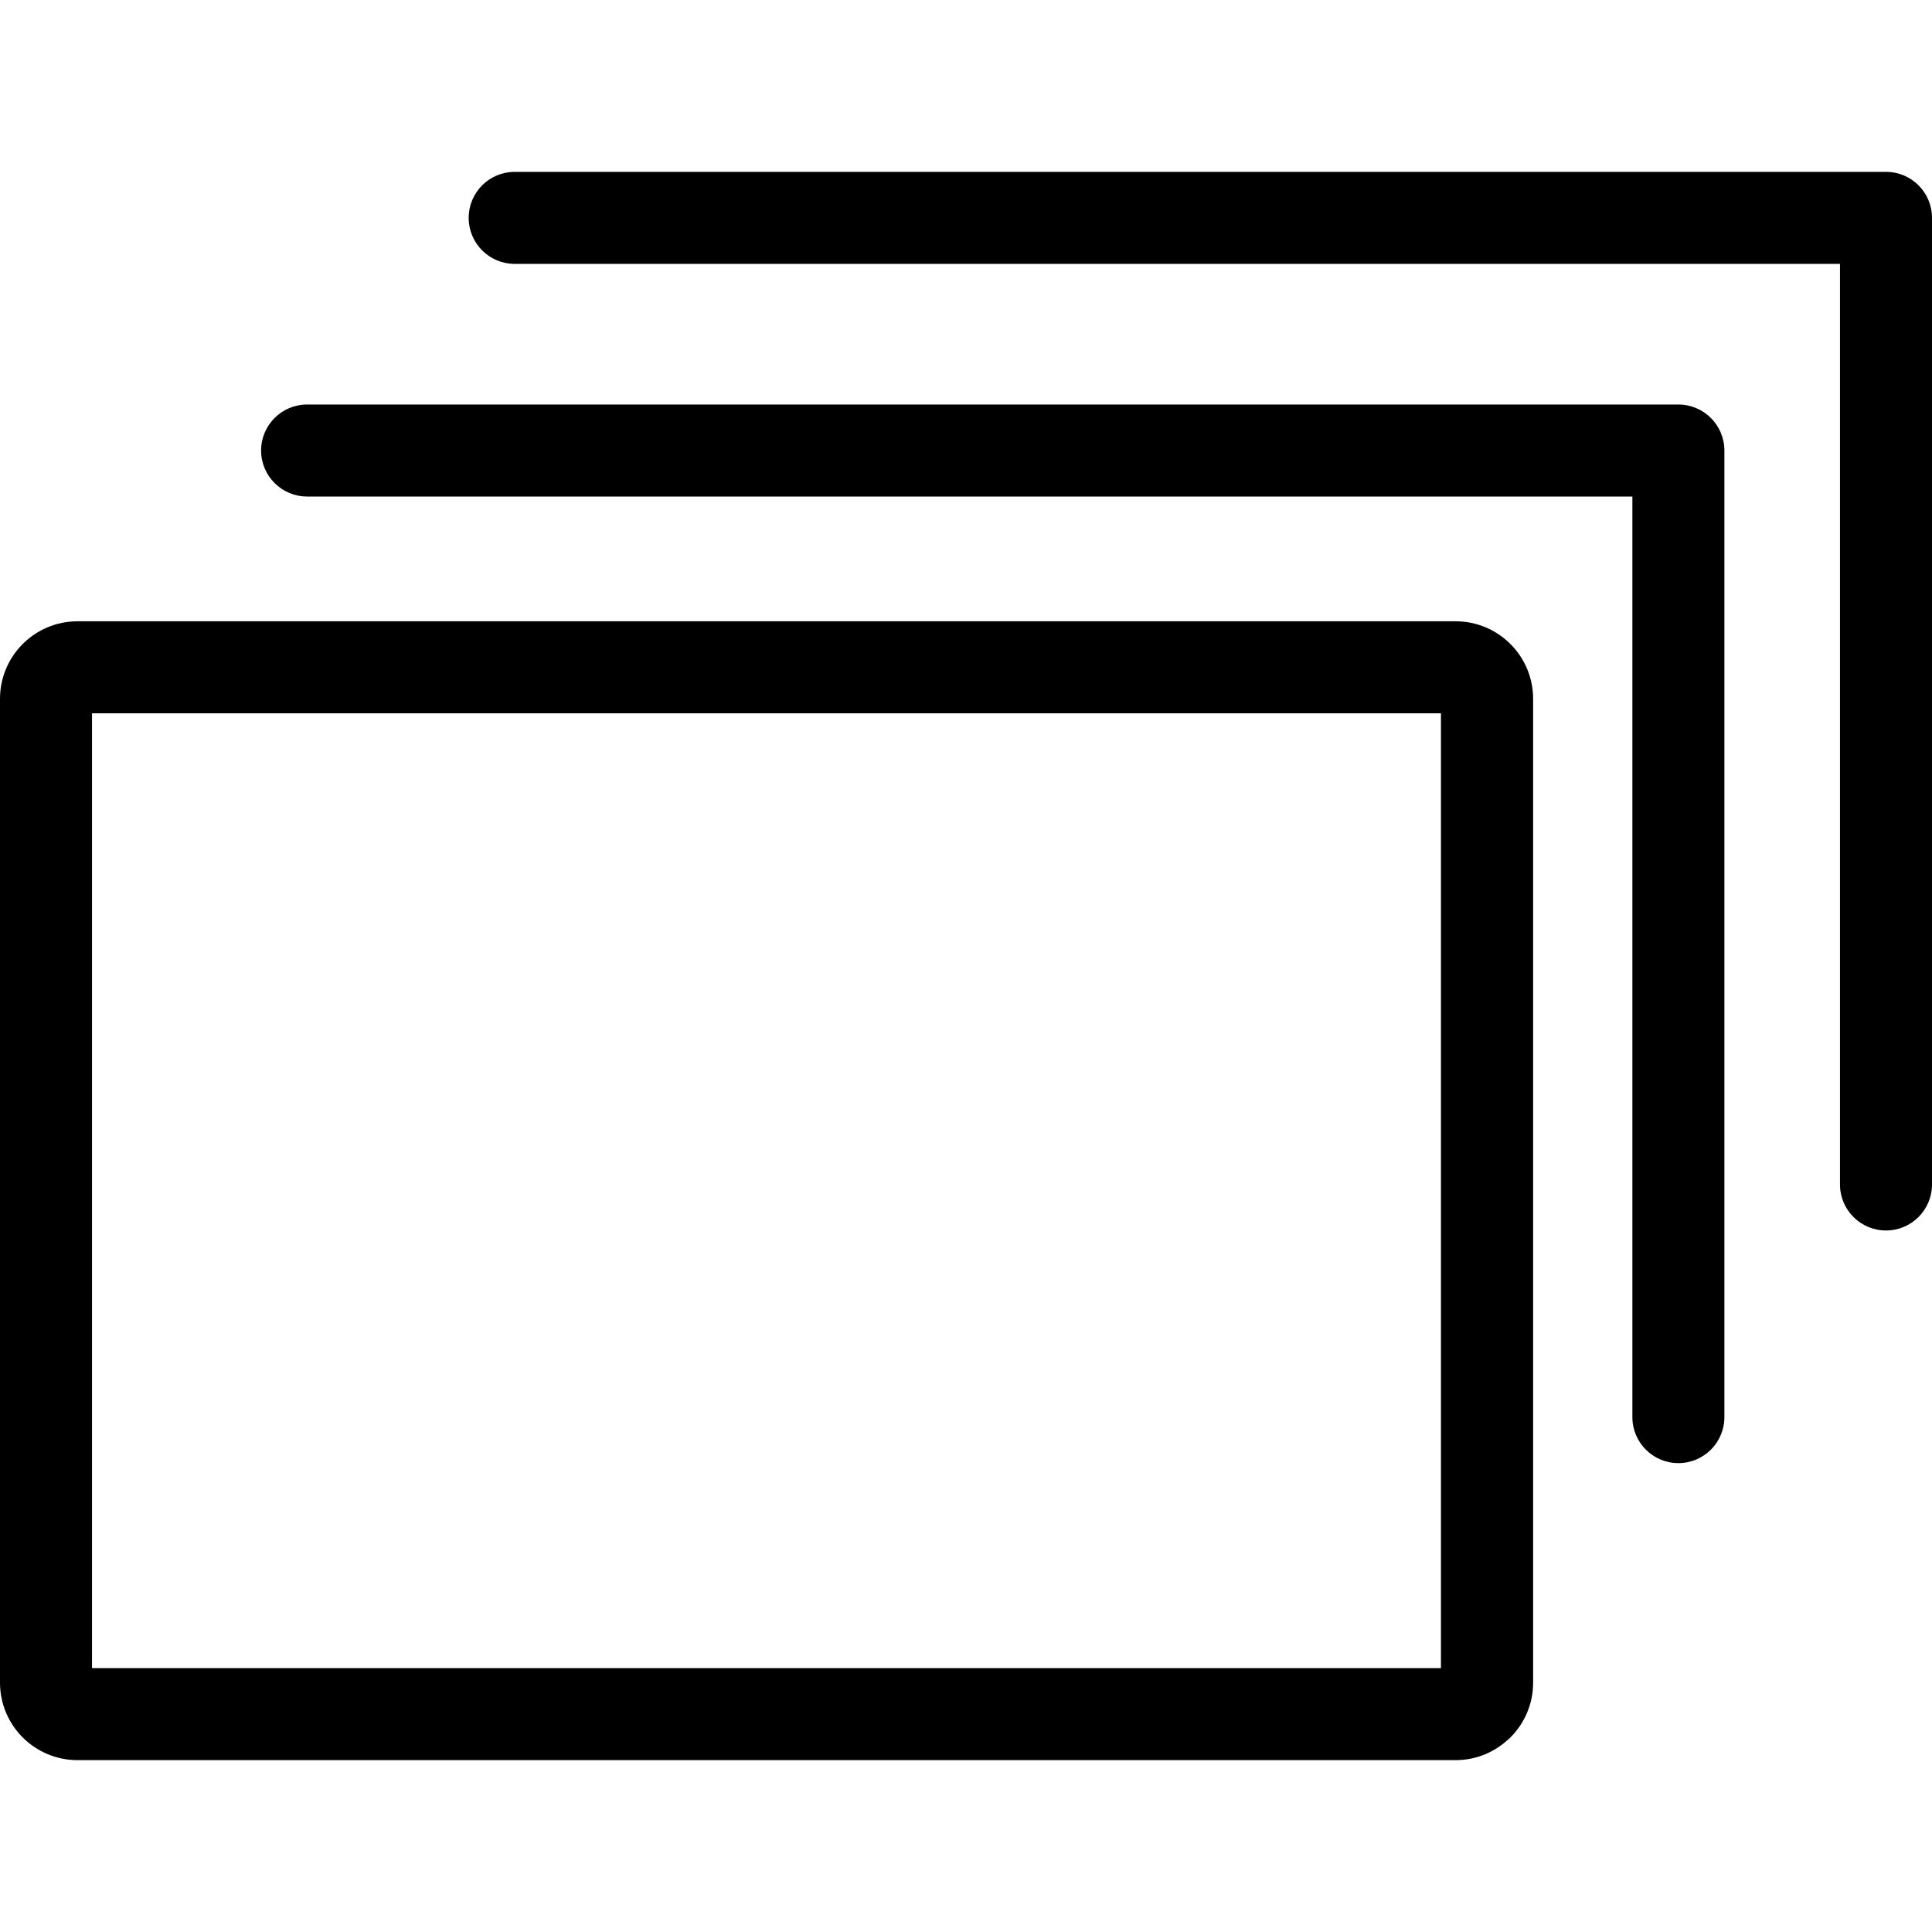
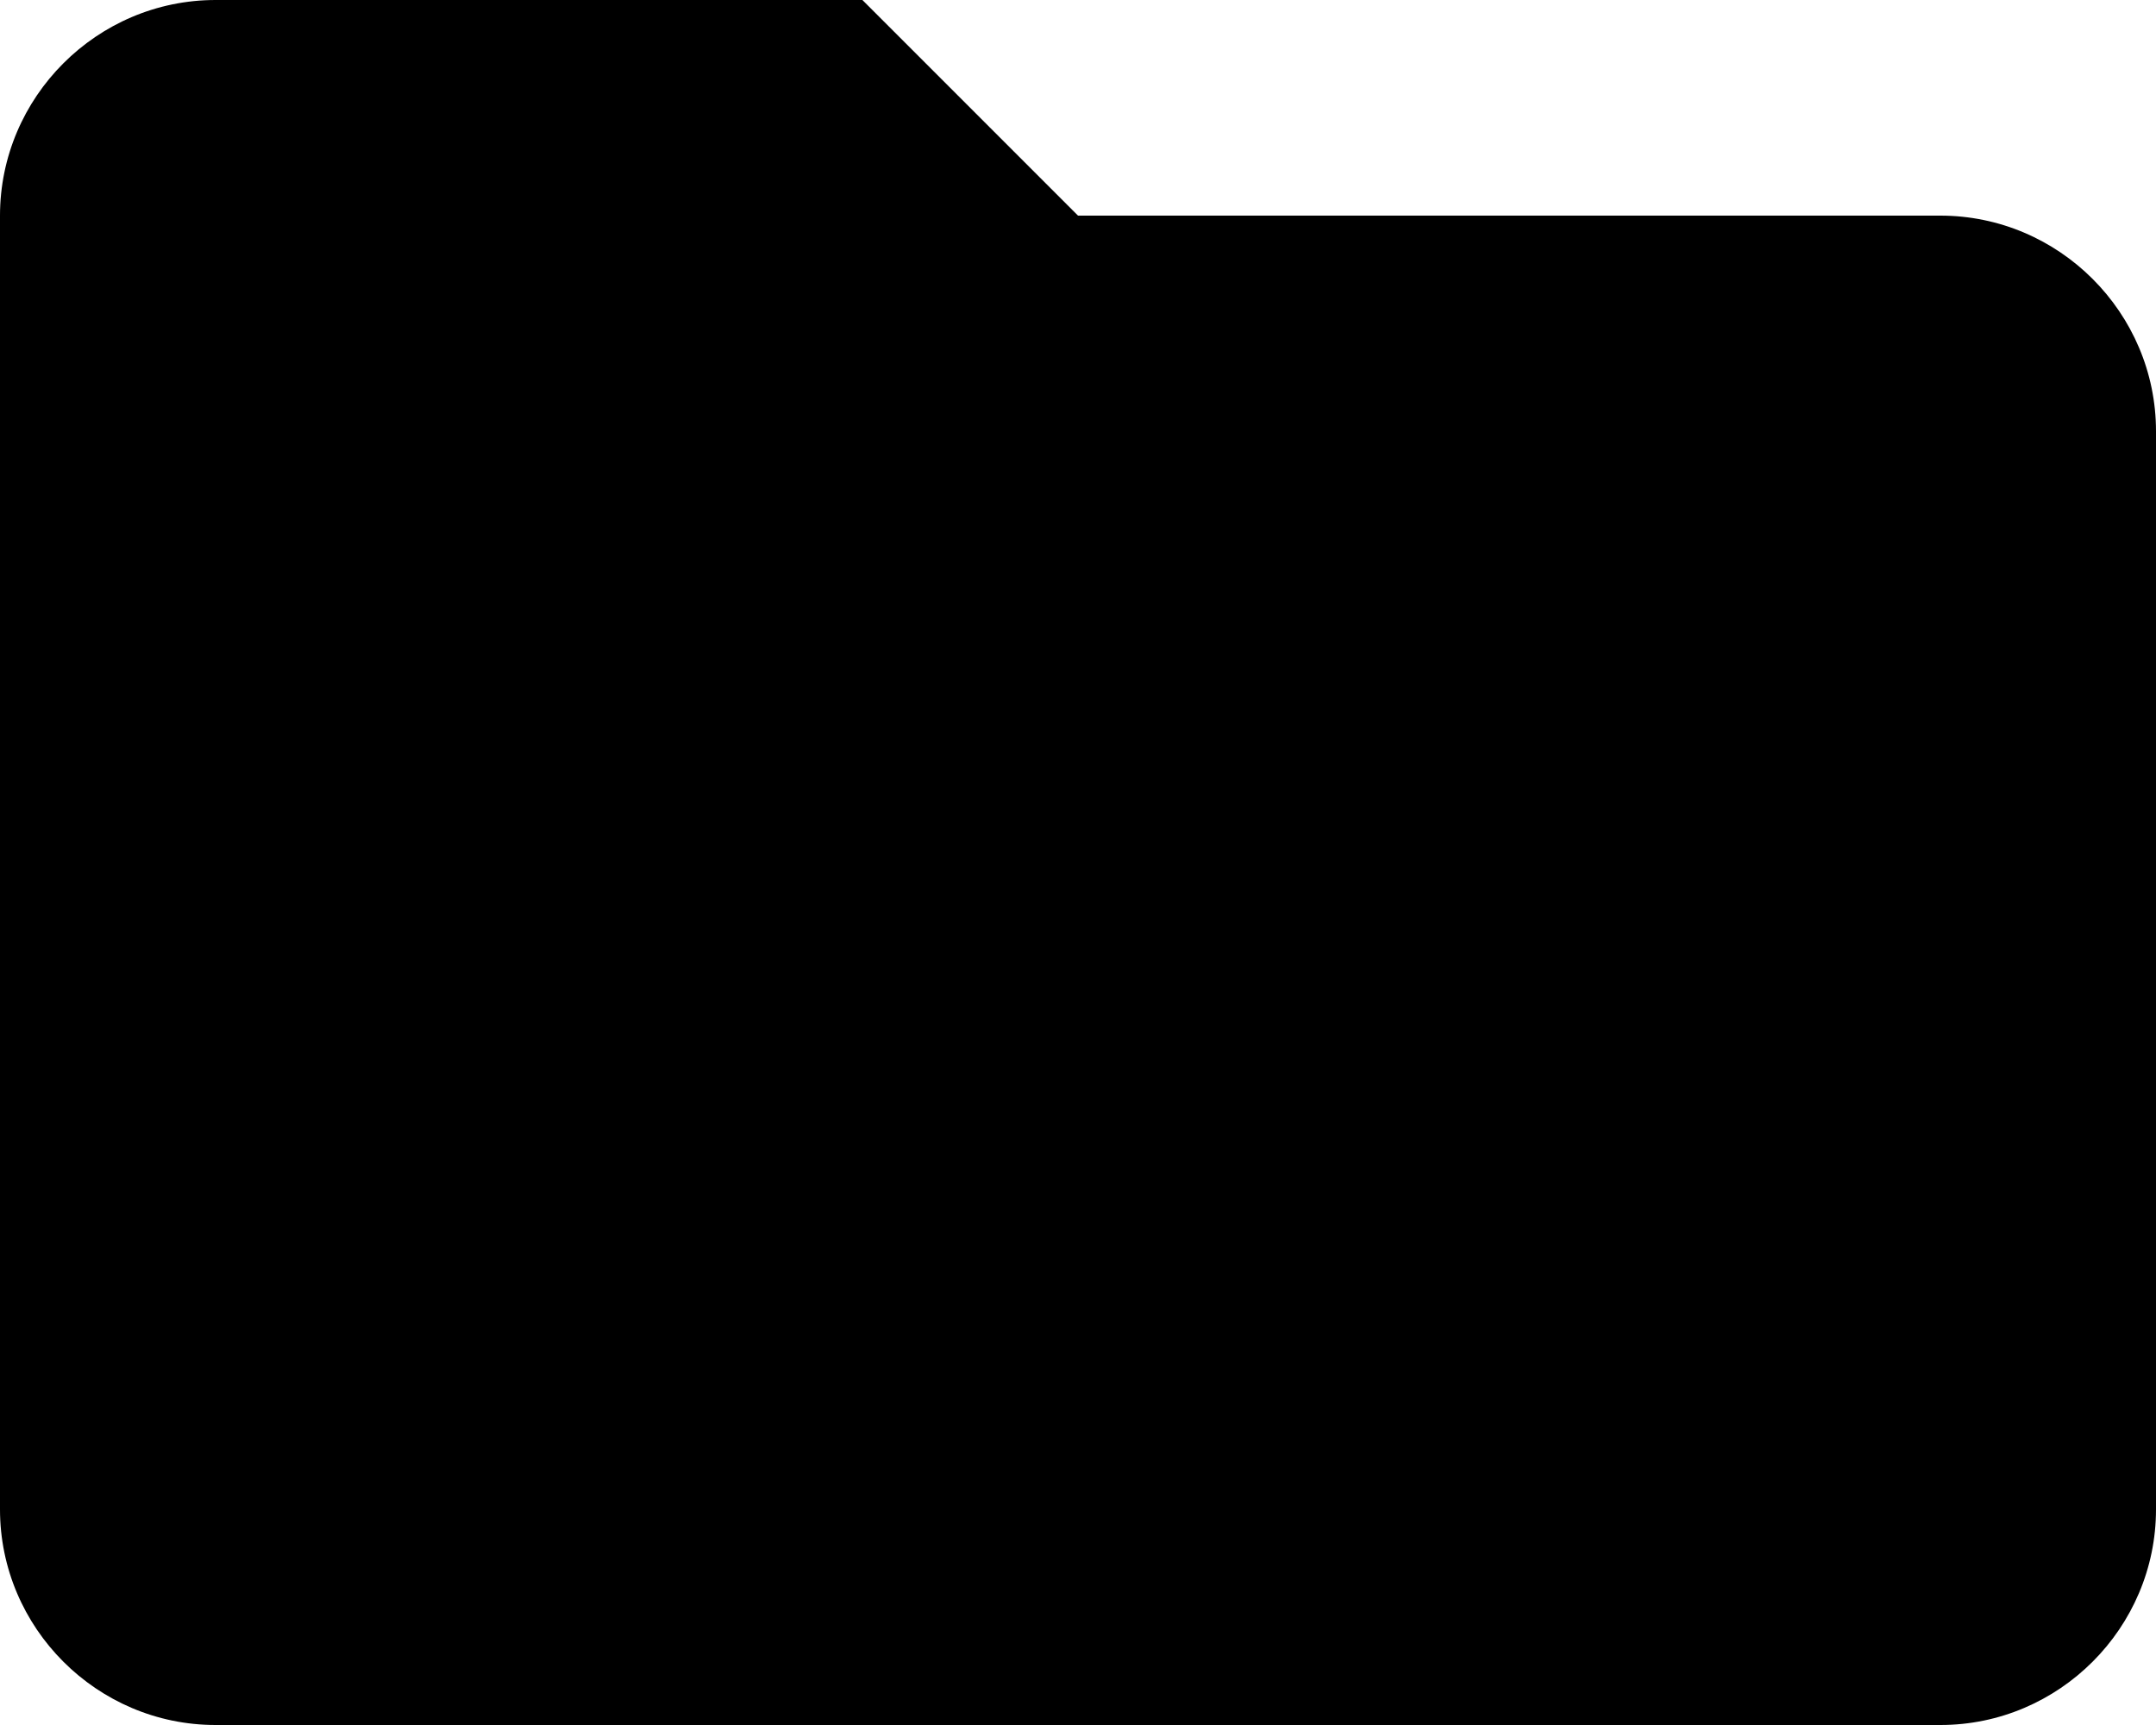
- <svg xmlns="http://www.w3.org/2000/svg" width="24" height="24" viewBox="0 0 24 24">
-   <defs>
-     <style>.a{fill:#fef6e2;}.b{clip-path:url(#a);}</style>
-     <clipPath id="a">
-       <rect class="a" width="24" height="24" transform="translate(30 18)" />
-     </clipPath>
-   </defs>
-   <g class="b" transform="translate(-30 -18)">
-     <g transform="translate(30 20.135)">
-       <path d="M.962,5.583H18.083a.963.963,0,0,1,.962.962V18.769a.958.958,0,0,1-.282.679.558.558,0,0,1-.048.043.954.954,0,0,1-.631.239H.962A.963.963,0,0,1,0,18.769V6.545a.963.963,0,0,1,.962-.962Zm5.432-4.44A.571.571,0,0,1,6.393,0H23.429A.571.571,0,0,1,24,.571V12.579a.571.571,0,1,1-1.143,0V1.143ZM3.815,4.033a.571.571,0,0,1,0-1.143H20.85a.572.572,0,0,1,.571.571V15.469a.571.571,0,0,1-1.143,0V4.033H3.815ZM17.9,6.726H1.143V18.587H17.9V6.726Z" />
+ <svg xmlns="http://www.w3.org/2000/svg" height="16px" version="1.1" viewBox="0 0 20 16" width="20px">
+   <defs />
+   <g fill="none" fill-rule="evenodd" id="Page-1" stroke="none" stroke-width="1">
+     <g fill="#000000" id="Core" transform="translate(-44, -256)">
+       <g id="folder" transform="translate(44, 256)">
+         <path d="M8,0 L2,0 C0.9,0 0,0.9 0,2 L0,14 C0,15.1 0.9,16 2,16 L18,16 C19.1,16 20,15.1 20,14 L20,4 C20,2.9 19.1,2 18,2 L10,2 L8,0 L8,0 Z" id="Shape" />
+       </g>
    </g>
  </g>
</svg>
